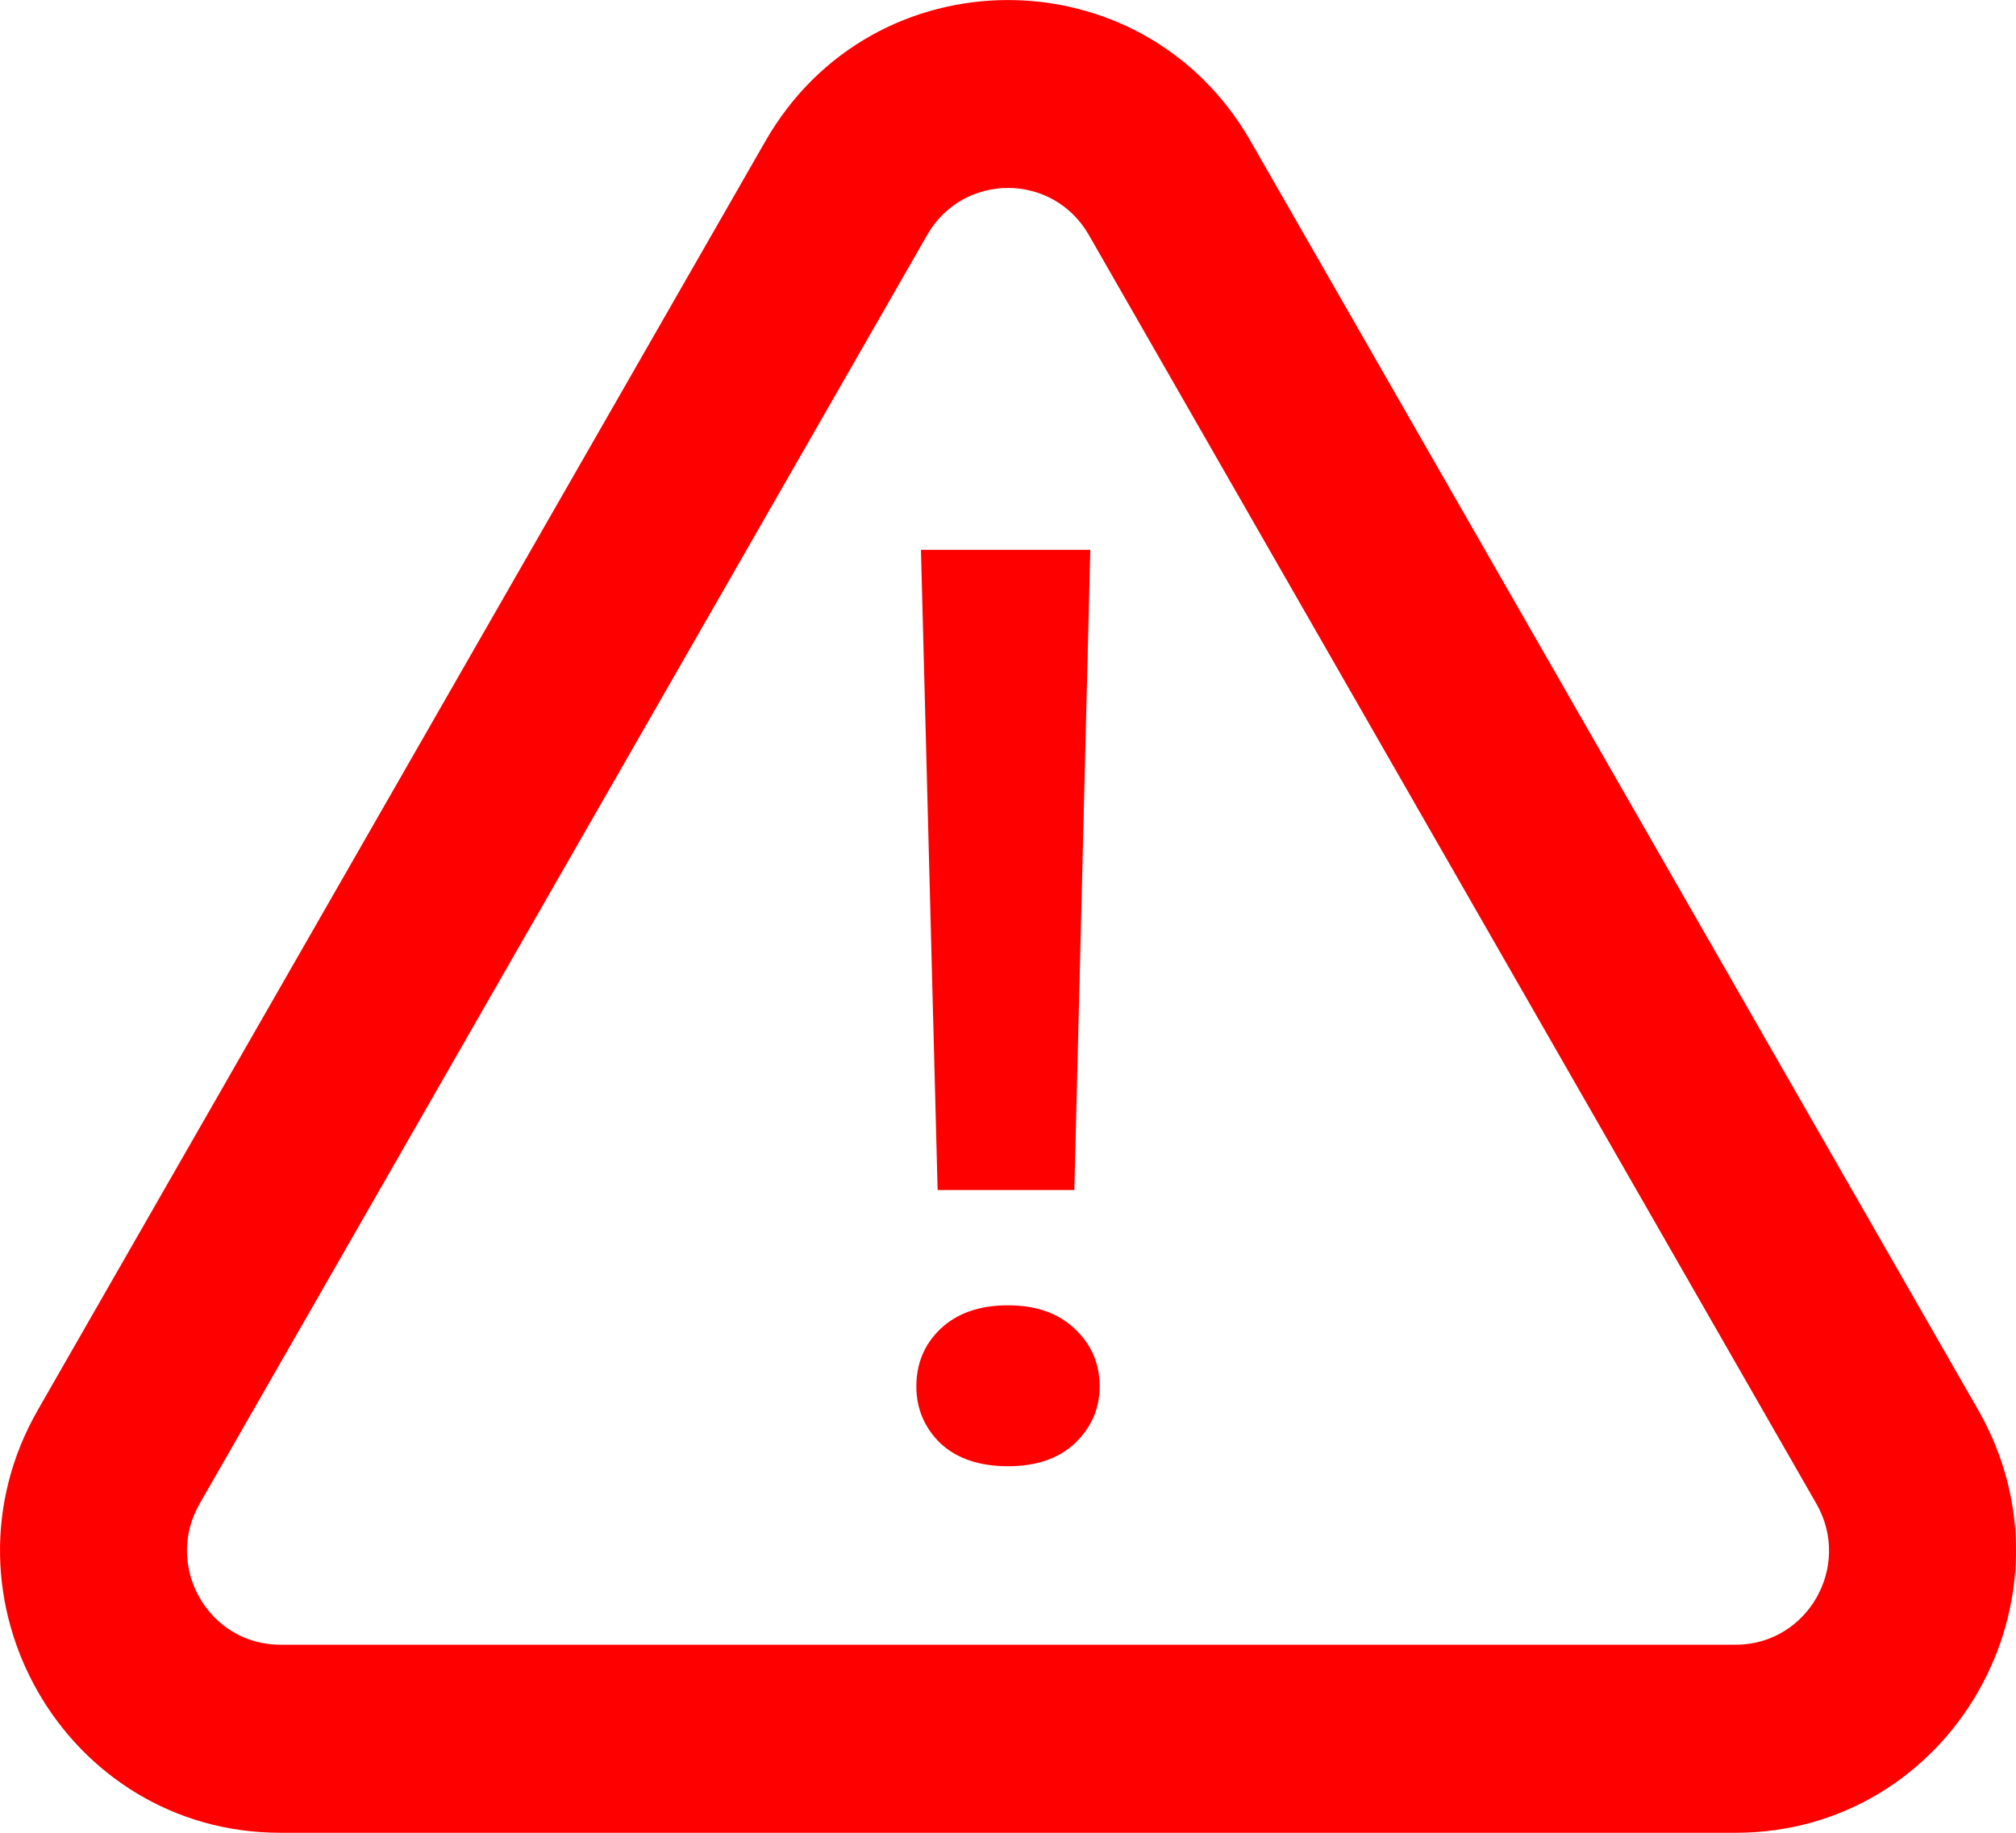
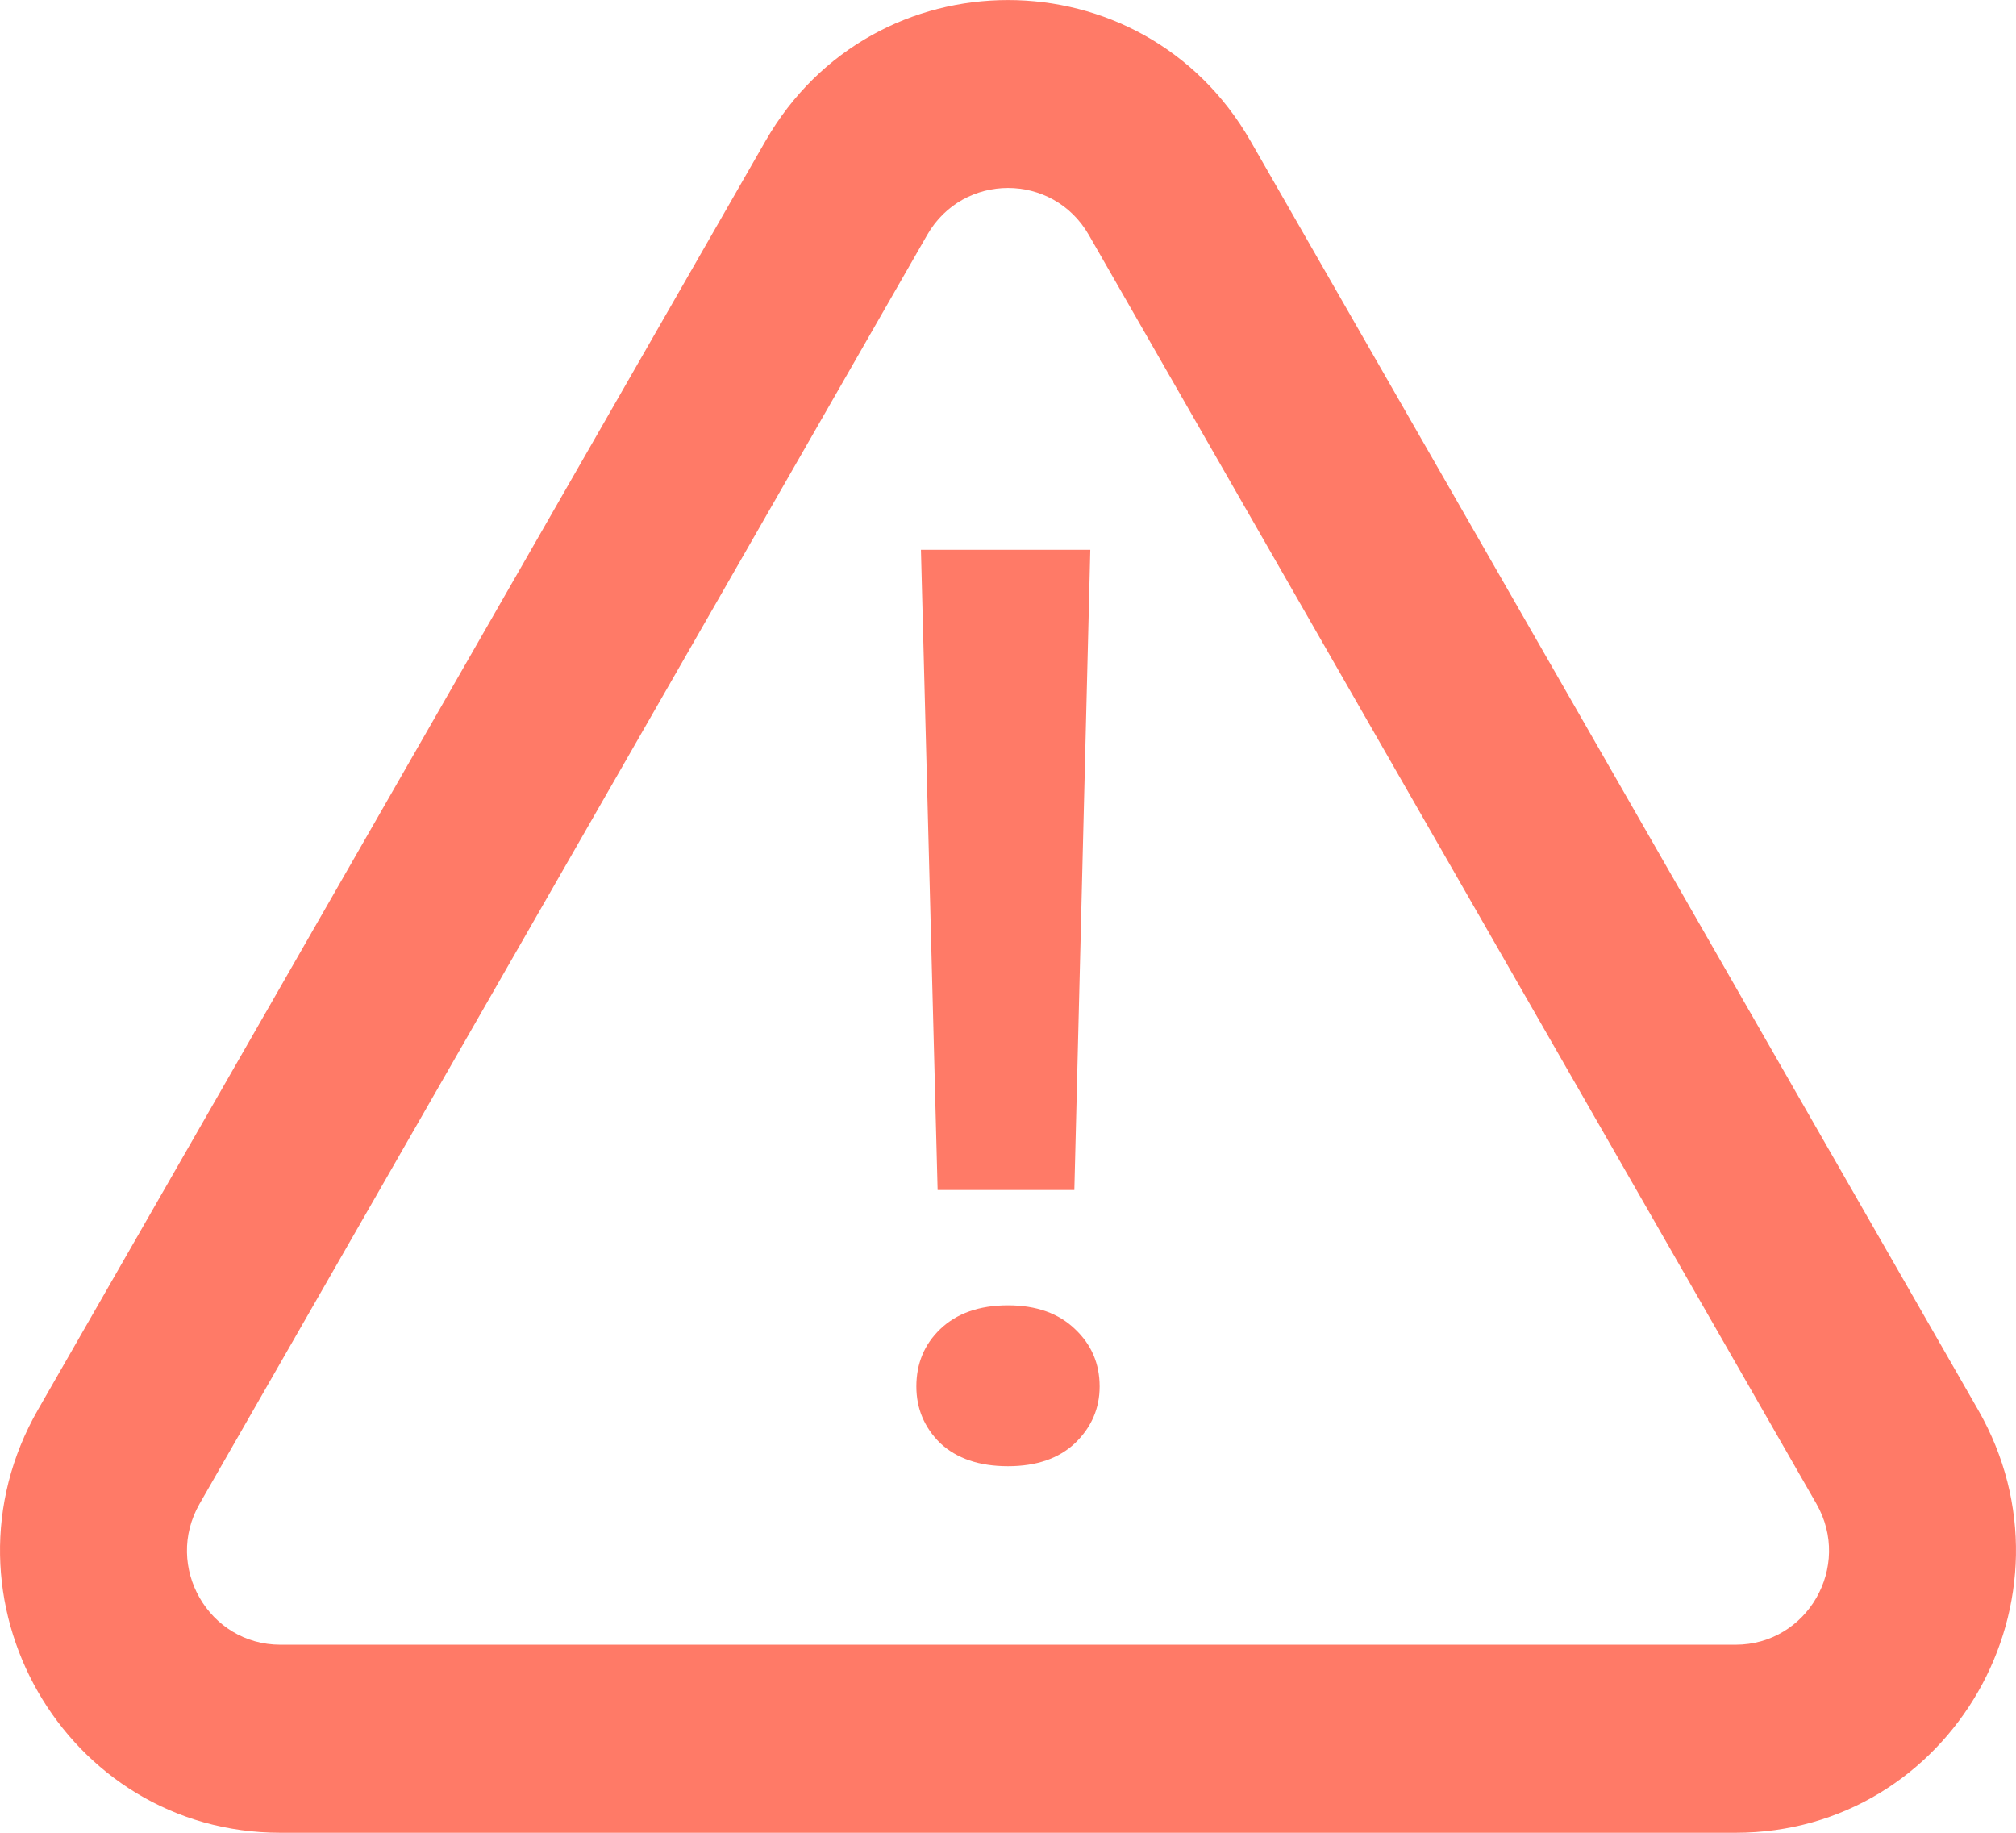
<svg xmlns="http://www.w3.org/2000/svg" width="11" height="10" viewBox="0 0 11 10" fill="none">
-   <path fill-rule="evenodd" clip-rule="evenodd" d="M4.177 0.769C4.765 -0.256 6.235 -0.256 6.823 0.769L10.793 7.692C11.381 8.718 10.646 10 9.47 10H1.53C0.354 10 -0.381 8.718 0.207 7.692L4.177 0.769ZM5.941 1.282C5.745 0.94 5.255 0.94 5.059 1.282L1.089 8.205C0.893 8.547 1.138 8.974 1.53 8.974H9.47C9.862 8.974 10.107 8.547 9.911 8.205L5.941 1.282Z" fill="#FF0000" />
-   <path d="M5.949 3L5.862 6.493H5.116L5.025 3H5.949ZM5 7.565C5 7.44 5.043 7.336 5.13 7.252C5.22 7.166 5.343 7.122 5.5 7.122C5.655 7.122 5.777 7.166 5.866 7.252C5.955 7.336 6 7.44 6 7.565C6 7.685 5.955 7.788 5.866 7.874C5.777 7.958 5.655 8 5.5 8C5.343 8 5.22 7.958 5.13 7.874C5.043 7.788 5 7.685 5 7.565Z" fill="#FF0000" />
+   <path fill-rule="evenodd" clip-rule="evenodd" d="M4.177 0.769C4.765 -0.256 6.235 -0.256 6.823 0.769L10.793 7.692C11.381 8.718 10.646 10 9.47 10H1.53C0.354 10 -0.381 8.718 0.207 7.692L4.177 0.769ZM5.941 1.282C5.745 0.94 5.255 0.94 5.059 1.282L1.089 8.205C0.893 8.547 1.138 8.974 1.53 8.974H9.47C9.862 8.974 10.107 8.547 9.911 8.205L5.941 1.282Z" fill="#FF7A67" />
+   <path d="M5.949 3L5.862 6.493H5.116L5.025 3H5.949ZM5 7.565C5 7.44 5.043 7.336 5.13 7.252C5.22 7.166 5.343 7.122 5.5 7.122C5.655 7.122 5.777 7.166 5.866 7.252C5.955 7.336 6 7.44 6 7.565C6 7.685 5.955 7.788 5.866 7.874C5.777 7.958 5.655 8 5.5 8C5.343 8 5.22 7.958 5.13 7.874C5.043 7.788 5 7.685 5 7.565Z" fill="#FF7A67" />
</svg>
